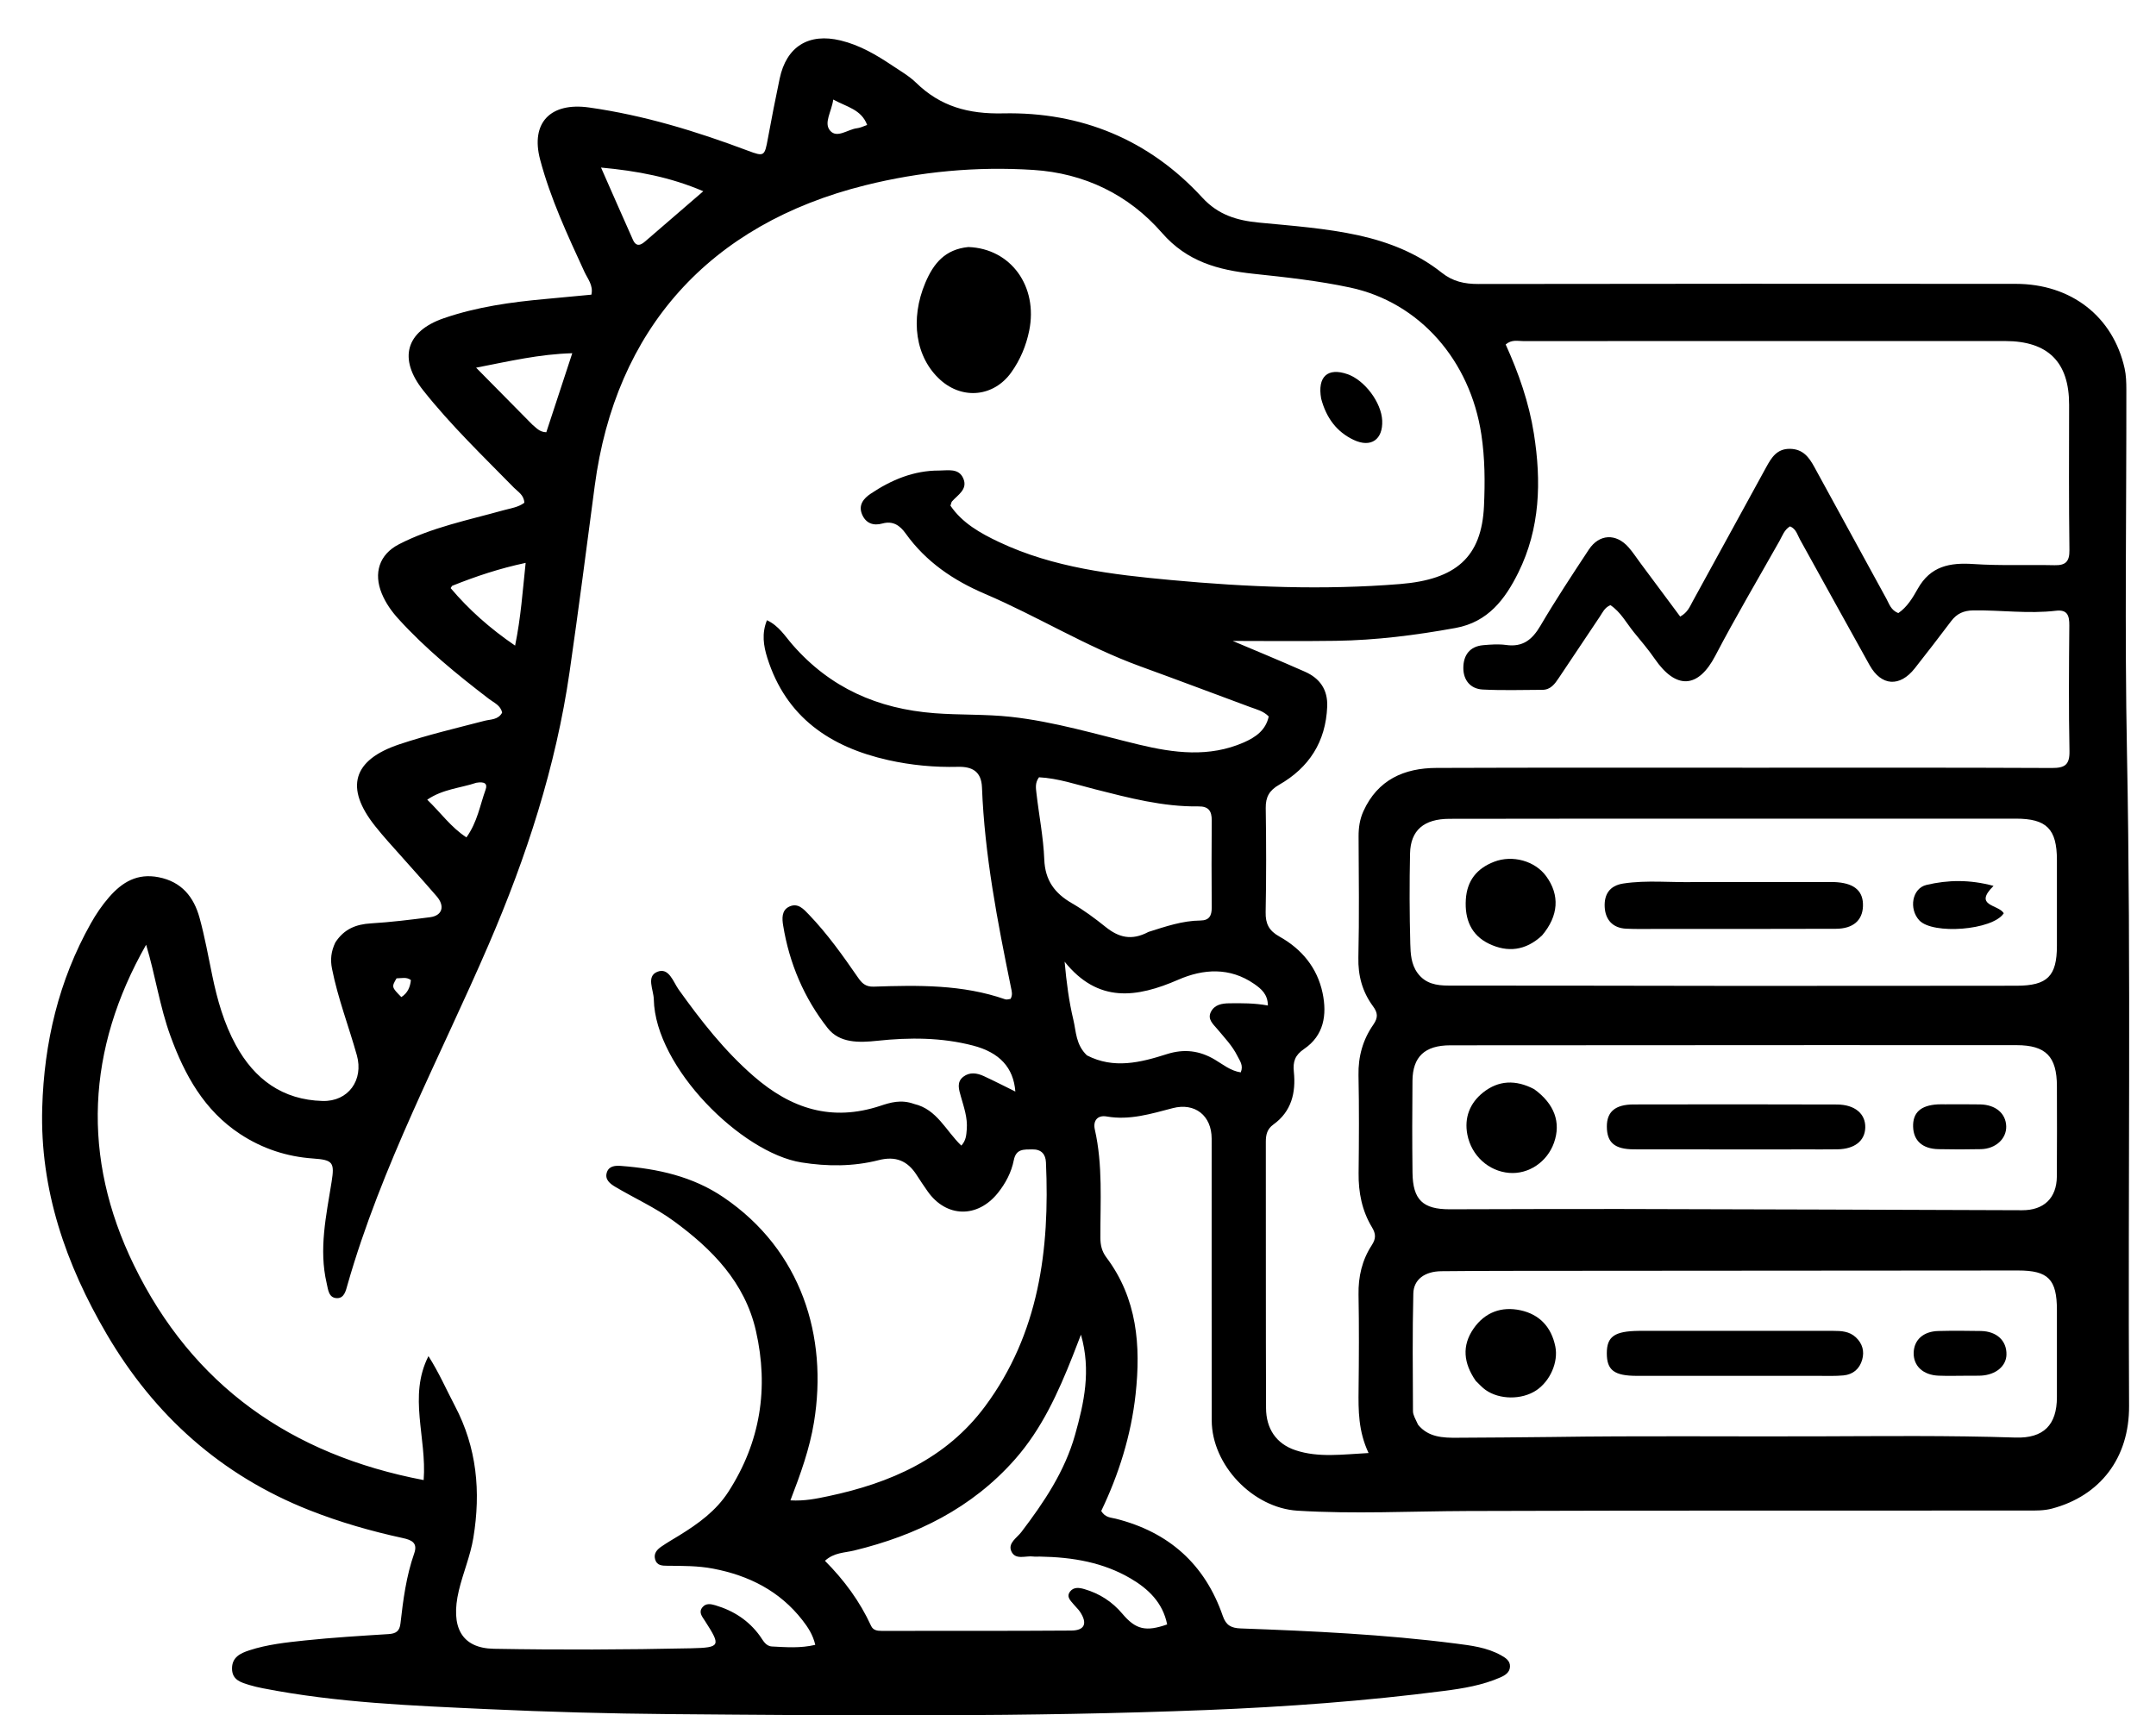
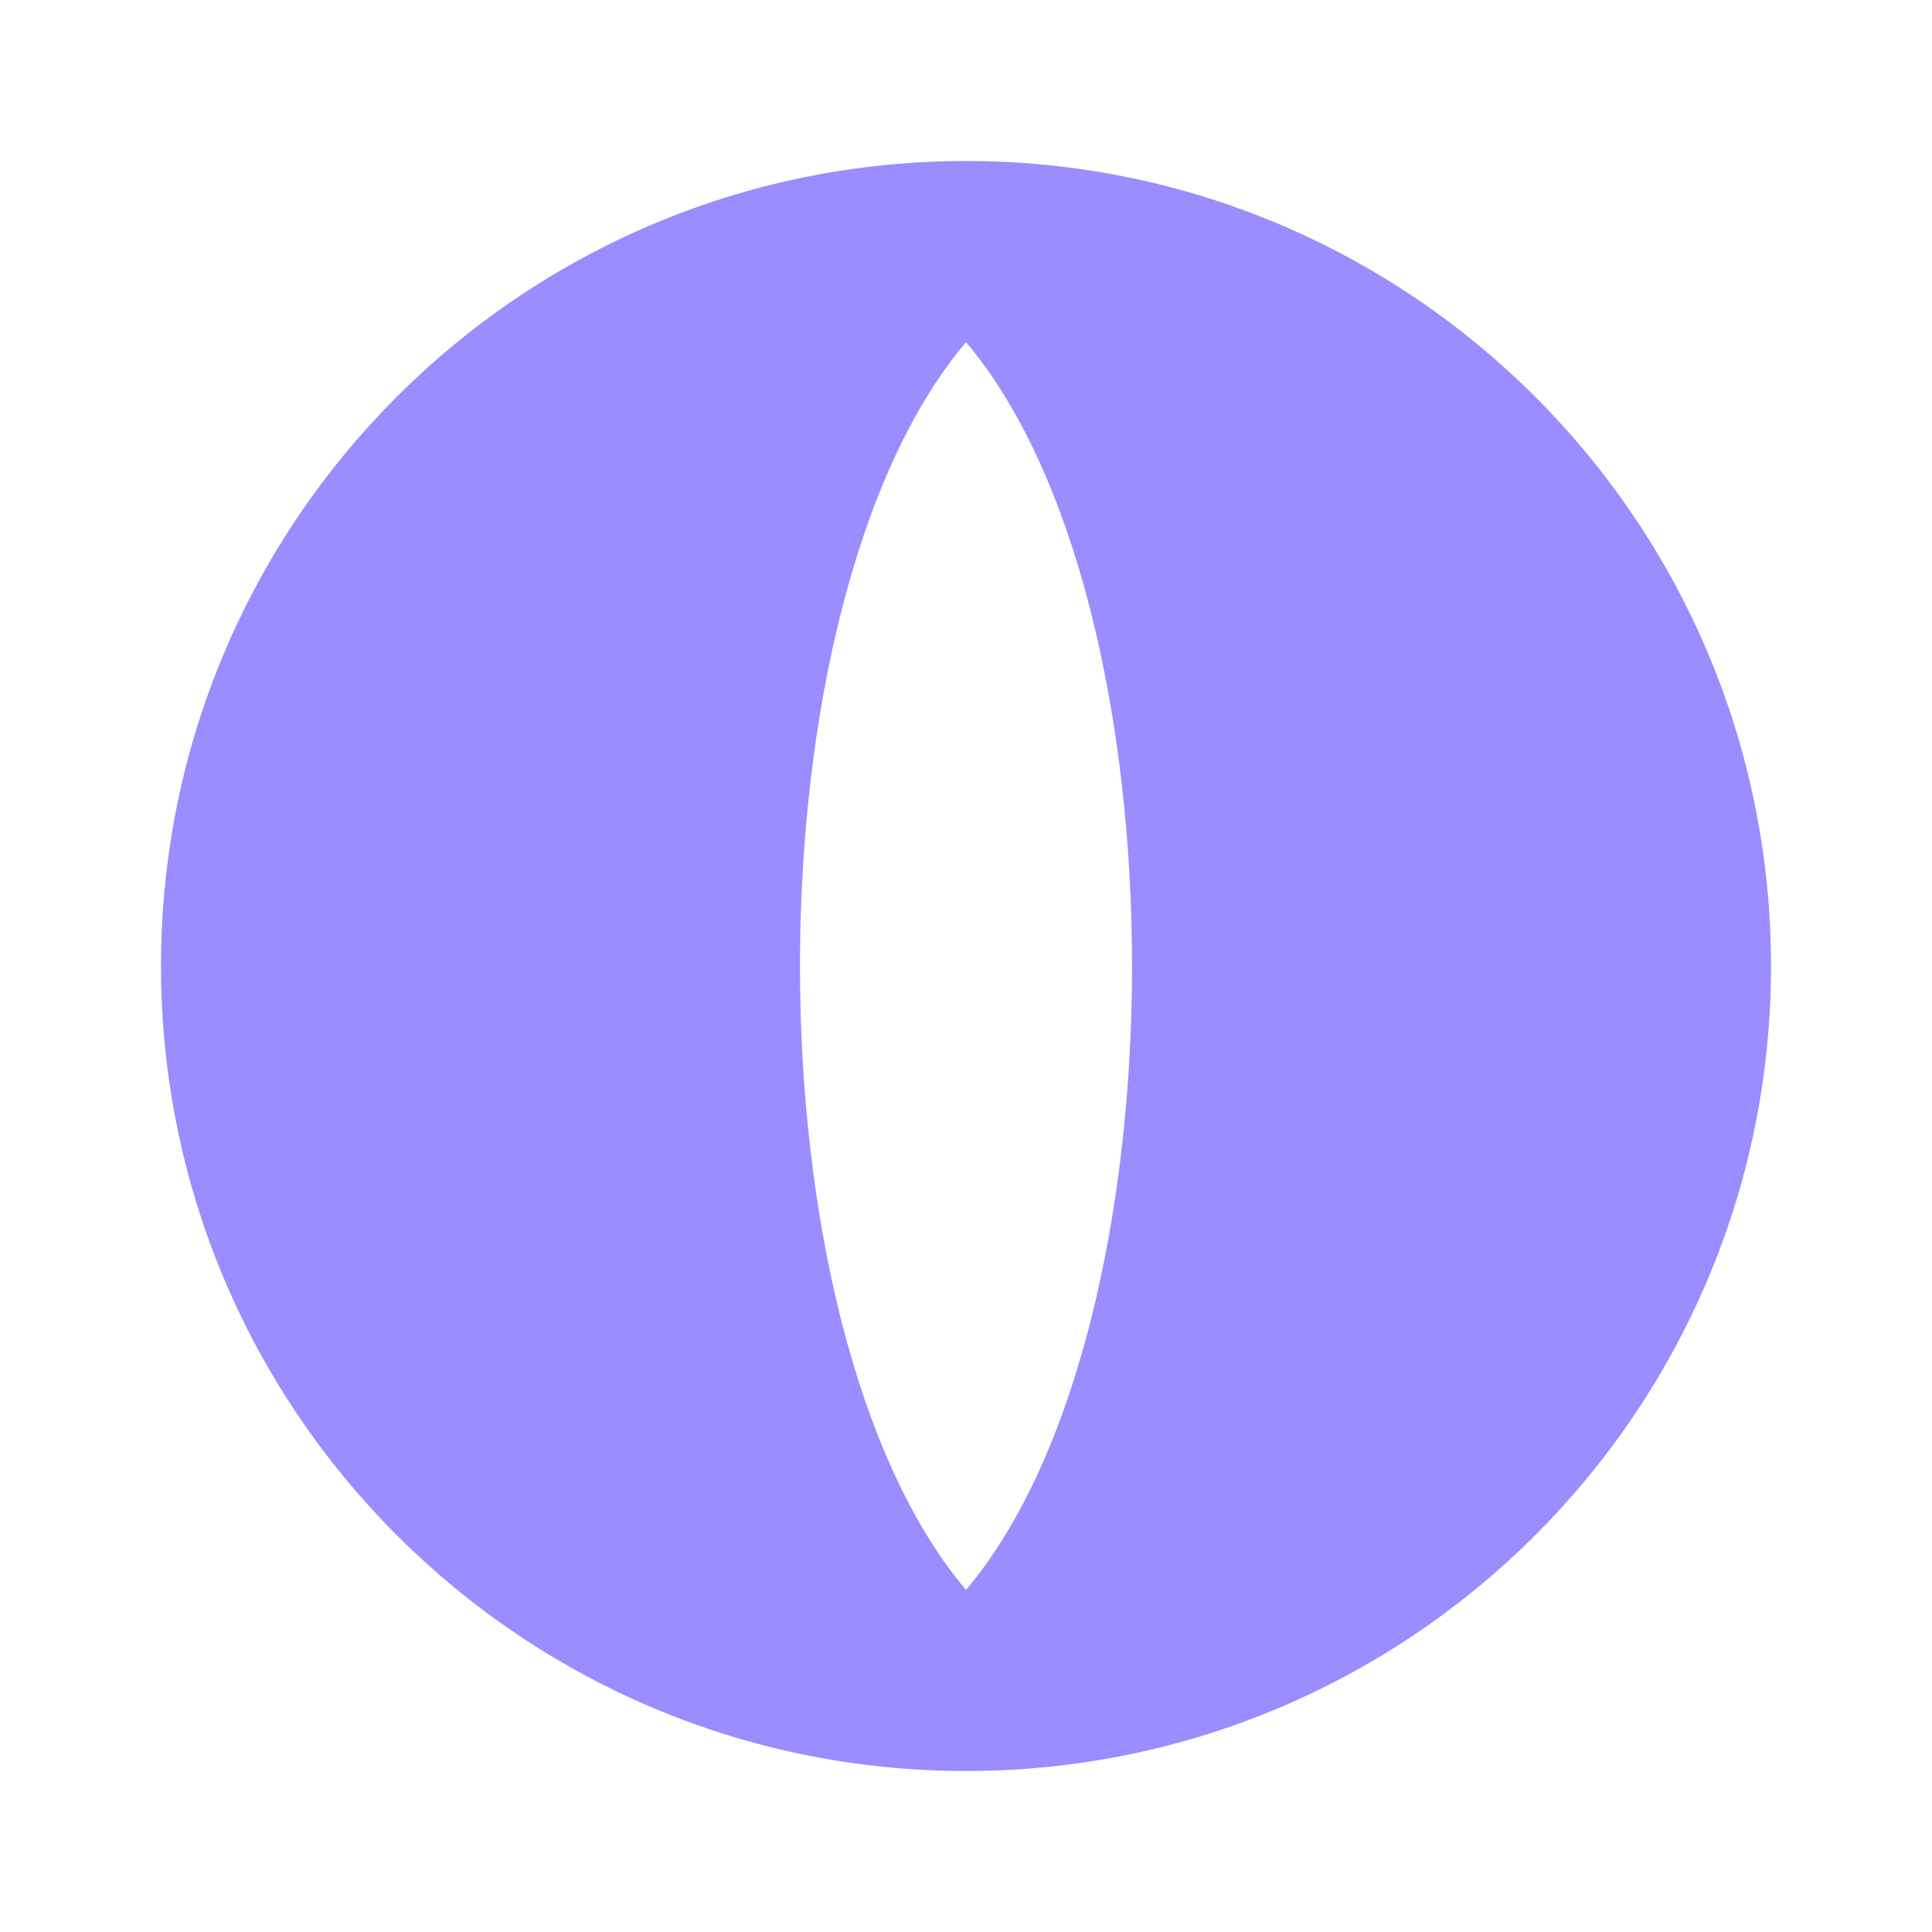
- <svg xmlns="http://www.w3.org/2000/svg" version="1.1" id="Layer_1" x="0px" y="0px" width="100%" viewBox="0 0 704 560" enable-background="new 0 0 704 560" xml:space="preserve">
-   <path fill="#000000" opacity="1" stroke="none" d=" M109.488,307.81   C112.388,303.351 116.303,301.857 121.129,301.567   C127.587,301.179 134.027,300.379 140.448,299.552   C144.409,299.042 145.383,295.955 142.586,292.719   C137.358,286.668 131.973,280.753 126.675,274.763   C125.24,273.142 123.84,271.485 122.492,269.791   C112.513,257.256 115.177,248.192 130.345,243.106   C139.495,240.039 148.883,237.835 158.212,235.408   C160.162,234.901 162.662,235.141 163.956,232.75   C163.497,230.361 161.309,229.521 159.67,228.266   C149.209,220.253 139.024,211.934 130.125,202.155   C127.865,199.672 125.954,196.975 124.666,193.852   C121.913,187.177 123.835,181.078 130.247,177.767   C140.982,172.225 152.809,169.887 164.326,166.665   C166.689,166.004 169.194,165.711 171.215,164.197   C171.095,161.64 169.147,160.632 167.815,159.272   C157.673,148.919 147.201,138.874 138.178,127.481   C129.992,117.146 132.502,108.202 144.936,103.923   C155.681,100.226 166.87,98.66 178.145,97.646   C183.086,97.202 188.024,96.717 193.106,96.237   C193.801,93.2 191.881,91.055 190.827,88.762   C185.334,76.815 179.756,64.896 176.371,52.135   C173.163,40.042 179.803,33.33 192.346,35.103   C210.249,37.634 227.356,42.876 244.196,49.209   C249.543,51.22 249.674,51.054 250.74,45.211   C251.929,38.686 253.223,32.179 254.582,25.688   C256.781,15.187 264.072,10.705 274.462,13.212   C280.745,14.728 286.169,17.928 291.44,21.46   C294.068,23.221 296.884,24.834 299.124,27.018   C307.093,34.784 316.209,37.271 327.502,37.028   C352.968,36.48 375.166,45.562 392.586,64.533   C397.815,70.226 403.954,72.007 411.081,72.697   C421.979,73.754 432.938,74.518 443.656,76.875   C453.503,79.04 462.812,82.737 470.764,89.053   C474.434,91.968 478.231,92.758 482.743,92.75   C541.237,92.654 599.732,92.658 658.226,92.705   C676.321,92.719 689.988,103.392 693.753,120.322   C694.252,122.564 694.316,124.938 694.319,127.252   C694.366,166.748 693.759,206.256 694.519,245.737   C695.89,316.884 694.814,388.028 695.205,459.172   C695.298,476.185 685.759,488.523 670.035,492.692   C667.385,493.395 664.757,493.33 662.105,493.332   C601.111,493.369 540.117,493.269 479.124,493.482   C460.639,493.546 442.161,494.516 423.676,493.378   C409.103,492.48 395.685,478.479 395.664,463.87   C395.619,433.206 395.653,402.542 395.643,371.878   C395.64,364.339 390.176,360.022 382.935,361.91   C375.853,363.756 368.872,365.946 361.346,364.627   C358.431,364.117 356.835,365.965 357.495,368.884   C360.137,380.558 359.269,392.396 359.307,404.19   C359.315,406.611 359.763,408.658 361.274,410.672   C371.33,424.078 372.545,439.435 370.803,455.371   C369.33,468.85 365.274,481.619 359.583,493.478   C360.918,495.681 362.744,495.595 364.305,495.987   C381.64,500.344 393.439,510.832 399.282,527.766   C400.332,530.809 402.011,531.718 405.123,531.831   C428.551,532.68 451.972,533.776 475.249,536.753   C480.33,537.403 485.51,538.02 490.123,540.595   C491.582,541.409 493.134,542.364 493.061,544.301   C492.989,546.22 491.428,547.162 489.898,547.833   C484.047,550.399 477.77,551.429 471.526,552.234   C445.79,555.552 419.952,557.448 394.005,558.477   C335.544,560.797 277.076,560.313 218.605,559.813   C198.791,559.644 178.969,559.105 159.176,558.185   C134.622,557.044 110.02,556.125 85.792,551.365   C84.328,551.077 82.866,550.743 81.441,550.307   C78.707,549.469 75.816,548.695 75.765,545.009   C75.713,541.224 78.503,539.933 81.428,538.975   C87.3,537.052 93.445,536.406 99.531,535.761   C108.615,534.8 117.746,534.257 126.866,533.679   C129.259,533.527 130.473,532.758 130.762,530.225   C131.644,522.472 132.65,514.73 135.26,507.305   C136.448,503.922 134.466,502.952 131.608,502.332   C121.2,500.074 111.002,497.15 101.063,493.228   C72.179,481.831 50.375,462.229 34.823,435.68   C21.496,412.931 13.014,388.523 13.787,361.775   C14.4,340.577 19.139,320.275 29.644,301.593   C31.361,298.541 33.304,295.66 35.622,293.001   C39.935,288.052 44.85,285.136 51.784,286.492   C59.318,287.964 63.288,292.932 65.164,299.756   C66.876,305.985 68.019,312.374 69.332,318.708   C70.958,326.557 73.129,334.206 76.995,341.294   C83.126,352.532 92.314,359.208 105.321,359.568   C113.781,359.802 118.779,352.689 116.524,344.638   C113.882,335.202 110.324,326.036 108.41,316.378   C107.823,313.416 108.083,310.795 109.488,307.81  M298.517,360.55   C305.973,362.288 308.876,369.356 313.904,374.142   C315.476,372.434 315.529,370.657 315.679,368.82   C315.987,365.046 314.736,361.608 313.751,358.086   C313.128,355.859 312.267,353.407 314.576,351.638   C316.641,350.055 319.029,350.426 321.226,351.439   C324.662,353.021 328.027,354.758 331.541,356.488   C330.944,348.687 326.423,343.732 317.701,341.466   C307.419,338.794 296.94,338.789 286.475,339.907   C280.439,340.551 274.147,340.709 270.263,335.769   C262.568,325.981 257.739,314.637 255.725,302.259   C255.361,300.024 255.155,297.265 257.756,296.071   C260.568,294.78 262.395,296.882 264.156,298.72   C270.175,305 275.194,312.057 280.117,319.192   C281.354,320.986 282.539,322.321 285.288,322.229   C299.763,321.741 314.256,321.486 328.236,326.368   C328.766,326.553 329.456,326.28 329.985,326.228   C330.724,324.864 330.372,323.771 330.136,322.619   C325.716,300.98 321.5,279.304 320.646,257.154   C320.442,251.864 317.342,250.328 312.809,250.44   C305.12,250.631 297.5,249.91 290.034,248.238   C271.121,244.002 256.672,234.282 250.554,214.865   C249.315,210.933 248.675,206.897 250.434,202.558   C254.338,204.379 256.352,207.783 258.784,210.568   C271.082,224.655 286.573,231.494 305.117,232.922   C313.428,233.562 321.744,233.203 330.037,234.108   C344.32,235.667 357.993,239.837 371.868,243.176   C383.328,245.934 394.81,247.43 406.125,242.478   C410.025,240.77 413.325,238.462 414.278,233.986   C412.493,232.178 410.345,231.709 408.331,230.963   C396.319,226.51 384.332,221.987 372.294,217.608   C354.699,211.207 338.762,201.274 321.614,193.949   C311.264,189.527 302.347,183.476 295.734,174.243   C293.889,171.667 291.637,169.992 288.086,170.982   C285.224,171.78 282.722,170.943 281.489,167.99   C280.196,164.898 282.02,162.776 284.295,161.249   C291.035,156.728 298.343,153.654 306.629,153.674   C309.53,153.681 313.095,152.789 314.566,156.306   C316.041,159.832 312.78,161.59 310.855,163.756   C310.654,163.982 310.625,164.361 310.348,165.144   C314.19,170.801 320.084,174.133 326.257,177.045   C344.032,185.432 363.28,187.666 382.437,189.442   C407.284,191.746 432.212,192.771 457.209,190.737   C475.344,189.262 483.805,182.027 484.568,165.252   C484.922,157.462 484.885,149.668 483.701,141.856   C480.053,117.783 463.632,98.786 440.878,93.914   C430.517,91.696 419.898,90.54 409.341,89.42   C397.83,88.198 387.646,85.5 379.413,76.045   C368.534,63.551 354.057,56.559 337.406,55.496   C318.895,54.314 300.551,56.009 282.469,60.522   C231.616,73.212 200.947,107.546 194.192,158.726   C191.522,178.957 188.91,199.205 185.991,219.398   C181.517,250.347 171.906,279.886 159.535,308.549   C143.651,345.348 124.542,380.81 113.467,419.608   C112.935,421.474 112.443,424.006 110.041,423.961   C107.294,423.909 107.152,421.176 106.671,419.12   C104.055,407.939 106.527,396.975 108.273,386.013   C109.286,379.651 108.749,378.809 102.238,378.356   C93.612,377.757 85.626,375.119 78.39,370.354   C66.675,362.64 60.324,351.125 55.665,338.362   C52.133,328.687 50.728,318.491 47.713,308.544   C28.291,342.683 26.564,377.909 43.707,413.134   C62.828,452.422 95.014,475.143 138.338,483.376   C139.397,469.466 133.242,455.992 139.903,442.896   C143.301,448.199 145.707,453.765 148.523,459.115   C155.721,472.789 157.047,487.141 154.568,502.215   C153.584,508.199 151.193,513.68 149.819,519.493   C147.008,531.384 150.726,538.291 161.237,538.478   C182.724,538.859 204.231,538.779 225.716,538.312   C235.395,538.101 235.395,537.464 230.153,529.318   C229.24,527.898 227.996,526.516 229.419,524.86   C230.537,523.56 232.054,523.814 233.587,524.27   C239.521,526.033 244.457,529.209 248.12,534.261   C249.181,535.724 249.974,537.62 252.102,537.727   C256.697,537.958 261.316,538.348 266.211,537.192   C265.461,533.924 263.833,531.458 262.008,529.119   C254.567,519.578 244.549,514.543 232.853,512.302   C227.892,511.351 222.921,511.406 217.931,511.361   C216.242,511.346 214.48,511.344 213.909,509.248   C213.376,507.289 214.583,506.05 215.982,505.085   C217.898,503.763 219.932,502.61 221.915,501.385   C228.045,497.597 233.813,493.438 237.822,487.229   C248.314,470.979 251.081,453.333 246.836,434.67   C243.228,418.809 232.55,407.937 219.892,398.707   C213.946,394.371 207.222,391.359 200.926,387.621   C199.253,386.627 197.369,385.229 198.168,382.85   C198.877,380.739 200.979,380.639 202.816,380.78   C214.73,381.693 226.178,384.183 236.274,391.046   C261.746,408.359 270.367,436.529 265.791,464.486   C264.368,473.174 261.397,481.419 258.096,490.004   C262.748,490.272 266.625,489.448 270.464,488.636   C290.686,484.36 308.956,476.439 321.679,459.266   C339.271,435.523 342.814,408.125 341.534,379.611   C341.415,376.953 340.035,375.318 337.053,375.38   C334.337,375.436 331.783,375.114 331.034,378.911   C330.257,382.85 328.377,386.432 325.837,389.605   C319.181,397.922 308.967,397.696 302.906,389.086   C301.66,387.316 300.455,385.515 299.284,383.694   C296.319,379.082 292.448,377.483 286.914,378.893   C278.615,381.009 270.142,380.991 261.671,379.636   C242.155,376.514 213.961,348.641 213.489,326.411   C213.421,323.21 210.94,318.903 214.618,317.387   C218.435,315.812 219.842,320.721 221.607,323.187   C228.895,333.366 236.49,343.113 246.045,351.436   C258.348,362.154 271.591,366.389 287.464,361.153   C290.685,360.091 294.183,358.974 298.517,360.55  M573.5,250.729   C605.658,250.73 637.816,250.662 669.973,250.816   C674.228,250.836 675.84,249.802 675.748,245.259   C675.473,231.601 675.577,217.933 675.696,204.271   C675.724,201.046 675.075,199.02 671.34,199.462   C662.352,200.526 653.369,199.227 644.378,199.347   C641.235,199.389 638.983,200.37 637.126,202.839   C633.223,208.029 629.245,213.165 625.231,218.271   C620.356,224.471 614.318,224.094 610.49,217.251   C602.85,203.589 595.339,189.856 587.736,176.174   C586.879,174.633 586.468,172.693 584.492,171.906   C582.63,173.011 582.007,174.981 581.046,176.687   C574.019,189.167 566.718,201.504 560.086,214.191   C554.552,224.778 547.346,225.394 540.302,215.13   C538.233,212.116 535.822,209.333 533.515,206.486   C531.041,203.433 529.177,199.82 525.841,197.632   C523.924,198.452 523.277,200.069 522.365,201.426   C517.903,208.06 513.472,214.714 509.03,221.361   C507.714,223.33 506.35,225.282 503.641,225.291   C497.144,225.313 490.633,225.529 484.153,225.192   C480.102,224.981 477.817,222.096 477.822,218.135   C477.828,214.05 479.865,211.096 484.313,210.708   C486.795,210.491 489.351,210.303 491.797,210.646   C497.245,211.409 500.332,208.901 502.992,204.377   C507.968,195.913 513.382,187.7 518.793,179.5   C522.189,174.354 527.687,174.109 531.772,178.743   C533.197,180.36 534.378,182.193 535.669,183.929   C540.001,189.754 544.333,195.579 548.637,201.367   C551.111,200.004 551.806,198.05 552.744,196.345   C560.772,181.753 568.739,167.126 576.752,152.526   C578.46,149.413 580.243,146.485 584.576,146.587   C588.771,146.686 590.722,149.373 592.453,152.544   C600.276,166.868 608.096,181.194 615.945,195.504   C616.88,197.209 617.421,199.268 619.849,200.233   C622.73,198.3 624.573,195.204 626.218,192.273   C630.374,184.867 636.688,183.688 644.421,184.21   C653.213,184.803 662.069,184.4 670.894,184.593   C674.509,184.673 675.781,183.394 675.732,179.628   C675.525,163.817 675.596,148.002 675.629,132.189   C675.657,118.288 668.773,111.383 654.748,111.382   C602.261,111.376 549.774,111.366 497.286,111.394   C495.538,111.395 493.63,110.819 491.65,112.501   C495.86,121.788 499.259,131.444 500.871,141.665   C503.332,157.266 502.918,172.573 495.78,186.999   C491.48,195.689 485.893,203.156 475.297,205.086   C462.346,207.444 449.334,209.096 436.177,209.286   C424.299,209.457 412.417,209.322 402.517,209.322   C409.041,212.09 417.635,215.62 426.125,219.383   C430.952,221.522 433.604,225.224 433.371,230.795   C432.892,242.269 427.454,250.708 417.657,256.311   C414.491,258.122 413.248,260.288 413.301,263.897   C413.47,275.225 413.497,286.56 413.272,297.887   C413.197,301.686 414.352,303.96 417.752,305.858   C425.031,309.92 430.136,316.027 431.869,324.335   C433.352,331.442 432.289,338.189 425.836,342.573   C422.842,344.607 422.144,346.716 422.483,350.032   C423.178,356.834 421.732,363.002 415.787,367.264   C413.77,368.71 413.326,370.58 413.329,372.889   C413.369,401.881 413.302,430.875 413.402,459.867   C413.424,466.506 416.65,471.514 423.024,473.632   C430.552,476.133 438.301,474.991 446.883,474.544   C443.512,467.382 443.542,460.607 443.62,453.791   C443.737,443.461 443.792,433.127 443.604,422.8   C443.498,416.937 444.755,411.531 447.923,406.673   C449.308,404.55 449.307,402.99 447.997,400.824   C444.734,395.426 443.555,389.454 443.628,383.138   C443.75,372.475 443.81,361.807 443.592,351.147   C443.468,345.062 445.024,339.531 448.412,334.678   C450.109,332.247 449.86,330.715 448.289,328.574   C444.838,323.87 443.414,318.637 443.552,312.67   C443.855,299.513 443.68,286.345 443.62,273.182   C443.606,270.294 444.01,267.55 445.201,264.923   C449.852,254.668 458.479,250.838 469.025,250.797   C503.517,250.663 538.008,250.735 573.5,250.729  M564.5,321.979   C595.822,321.967 627.144,321.98 658.466,321.931   C668.566,321.915 671.64,318.795 671.647,308.864   C671.654,299.534 671.655,290.204 671.647,280.874   C671.638,270.735 668.292,267.363 658.218,267.362   C621.898,267.361 585.578,267.366 549.258,267.373   C523.933,267.379 498.609,267.365 473.285,267.418   C464.951,267.436 460.591,271.144 460.425,278.738   C460.211,288.563 460.242,298.4 460.502,308.223   C460.588,311.459 460.765,314.894 462.864,317.767   C465.421,321.266 469.021,321.883 473.035,321.882   C503.19,321.876 533.345,321.939 564.5,321.979  M463.035,465.29   C466.386,469.416 471.174,469.594 475.813,469.554   C486.127,469.467 496.45,469.46 506.752,469.305   C535.394,468.876 564.032,469.183 592.671,469.095   C614.479,469.027 636.289,468.775 658.096,469.491   C667.291,469.793 671.633,465.379 671.646,456.312   C671.66,446.82 671.655,437.328 671.646,427.835   C671.637,417.827 668.825,414.925 658.975,414.929   C609.681,414.949 560.388,414.99 511.094,415.035   C497.605,415.047 484.116,415.029 470.629,415.165   C465.25,415.219 461.603,417.85 461.493,422.433   C461.184,435.246 461.312,448.071 461.38,460.89   C461.387,462.142 462.172,463.389 463.035,465.29  M594.5,341.324   C554.181,341.341 513.861,341.342 473.542,341.388   C465.246,341.398 461.288,345.103 461.213,352.977   C461.118,362.973 461.106,372.971 461.226,382.965   C461.332,391.836 464.587,394.952 473.381,394.94   C491.874,394.915 510.368,394.806 528.861,394.846   C572.676,394.94 616.49,395.087 660.305,395.248   C667.329,395.274 671.562,391.342 671.624,384.235   C671.71,374.406 671.656,364.576 671.645,354.746   C671.634,345.055 668.033,341.353 658.478,341.339   C637.486,341.308 616.493,341.326 594.5,341.324  M339.452,508.363   C338.785,508.362 338.107,508.441 337.454,508.348   C334.948,507.988 331.534,509.642 330.217,506.597   C329.067,503.937 332.05,502.26 333.506,500.346   C340.902,490.622 347.686,480.533 351.036,468.618   C353.974,458.163 356.33,447.6 352.963,435.892   C351.87,438.715 351.106,440.728 350.315,442.73   C345.52,454.85 340.173,466.678 331.439,476.585   C317.353,492.561 299.236,501.446 278.862,506.395   C275.795,507.139 272.325,507.02 269.371,509.743   C275.709,516.113 280.795,523.052 284.43,530.981   C285.088,532.416 286.404,532.63 287.794,532.629   C308.459,532.615 329.125,532.671 349.79,532.527   C354.248,532.496 355.172,530.148 352.612,526.328   C352.061,525.505 351.285,524.837 350.658,524.061   C349.637,522.797 348.048,521.536 349.44,519.749   C350.63,518.221 352.496,518.527 354.088,518.99   C359.003,520.42 363.14,523.07 366.475,527.022   C370.849,532.206 374.128,532.979 381.114,530.525   C379.704,523.435 374.982,518.894 369.133,515.481   C360.298,510.327 350.522,508.541 339.452,508.363  M375.024,304.35   C380.572,302.596 386.09,300.685 392.005,300.63   C394.842,300.603 395.68,299.047 395.663,296.447   C395.601,286.948 395.584,277.448 395.667,267.949   C395.694,264.869 394.643,263.317 391.337,263.362   C379.735,263.519 368.64,260.584 357.512,257.757   C351.448,256.216 345.453,254.171 339.27,253.853   C337.935,255.626 338.24,257.371 338.42,258.96   C339.242,266.212 340.704,273.428 340.988,280.695   C341.255,287.528 344.386,291.741 350.016,294.991   C353.894,297.229 357.537,299.941 361.038,302.749   C365.176,306.067 369.388,307.355 375.024,304.35  M354.912,344.671   C363.674,349.202 372.4,347.016 380.996,344.272   C386.637,342.471 391.67,343.086 396.72,346.089   C399.335,347.645 401.817,349.729 405.142,350.227   C406.1,347.948 404.824,346.438 404.051,344.872   C402.412,341.553 399.848,338.916 397.508,336.104   C396.186,334.516 394.158,332.904 395.408,330.452   C396.609,328.098 398.977,327.698 401.397,327.667   C405.499,327.614 409.601,327.585 414.007,328.388   C413.969,324.699 411.843,322.941 409.519,321.333   C401.56,315.829 392.927,316.402 384.773,319.953   C371.136,325.891 358.552,327.682 347.627,314.076   C348.246,320.946 349.063,327.116 350.504,333.137   C351.407,336.912 351.255,341.161 354.912,344.671  M173.797,138.652   C175.069,139.644 176.065,141.101 178.385,141.17   C181.103,132.894 183.847,124.54 186.864,115.357   C176.118,115.674 166.598,117.907 155.463,120.083   C162.023,126.738 167.658,132.455 173.797,138.652  M210.655,78.848   C216.778,73.564 222.9,68.279 229.648,62.455   C218.815,57.834 208.182,55.829 196.253,54.723   C199.995,63.213 203.31,70.793 206.686,78.346   C207.406,79.956 208.54,80.731 210.655,78.848  M147.644,191.322   C147.478,191.591 147.111,192.031 147.174,192.105   C153.137,199.144 159.946,205.204 168.197,210.853   C170.105,201.539 170.658,192.983 171.64,183.831   C163.065,185.669 155.57,188.152 147.644,191.322  M155.523,255.645   C150.332,257.391 144.608,257.688 139.505,261.171   C143.965,265.465 147.268,270.211 152.307,273.478   C155.879,268.486 156.729,262.987 158.561,257.897   C159.302,255.84 158.11,255.208 155.523,255.645  M283.151,40.81   C281.266,35.73 276.493,34.934 272.081,32.511   C271.528,36.541 268.883,40.144 271.07,42.683   C273.317,45.291 276.821,42.249 279.797,41.888   C280.762,41.771 281.694,41.386 283.151,40.81  M129.482,319.518   C127.838,322.325 127.856,322.4 131.05,325.638   C133.143,324.302 133.938,322.334 134.169,320.079   C132.718,319.018 131.359,319.478 129.482,319.518  z" />
-   <path fill="#000000" opacity="1" stroke="none" d=" M316.201,80.678   C330.124,81.185 338.986,93.567 336.071,107.97   C335.072,112.906 333.136,117.523 330.2,121.634   C324.528,129.572 314.365,130.62 307.09,124.104   C298.908,116.776 297.092,104.281 302.166,92.314   C304.815,86.067 308.553,81.43 316.201,80.678  z" />
-   <path fill="#000000" opacity="1" stroke="none" d=" M431.404,130.201   C430.103,122.972 433.565,119.954 440.003,122.204   C445.62,124.167 451.076,131.464 451.332,137.355   C451.6,143.529 447.696,146.329 442.058,143.685   C436.51,141.083 433.083,136.53 431.404,130.201  z" />
-   <path fill="#000000" opacity="1" stroke="none" d=" M554,288.062   C568.163,288.063 581.827,288.063 595.49,288.068   C596.99,288.068 598.497,288.008 599.987,288.136   C605.786,288.634 608.483,291.205 608.314,295.976   C608.149,300.613 605.07,303.313 599.465,303.333   C579.803,303.403 560.141,303.377 540.478,303.381   C537.312,303.381 534.142,303.454 530.982,303.303   C526.583,303.094 524.212,300.356 523.985,296.267   C523.763,292.254 525.465,289.249 530.051,288.549   C537.859,287.357 545.687,288.29 554,288.062  z" />
-   <path fill="#000000" opacity="1" stroke="none" d=" M503.512,305.522   C498.134,310.548 492.217,311.103 486.217,308.225   C480.354,305.412 478.237,300.189 478.637,293.784   C479.023,287.605 482.213,283.639 487.85,281.453   C493.873,279.117 501.213,281.152 504.868,286.151   C509.362,292.299 508.976,299.075 503.512,305.522  z" />
-   <path fill="#000000" opacity="1" stroke="none" d=" M654.292,298.263   C650.648,303.853 631.07,305.281 626.708,300.579   C623.242,296.843 624.336,290.123 629.051,289.007   C636.003,287.361 643.14,287.205 650.948,289.324   C644.252,295.974 652.559,295.328 654.292,298.263  z" />
-   <path fill="#000000" opacity="1" stroke="none" d=" M535.155,434.649   C556.61,434.652 577.585,434.667 598.56,434.646   C601.274,434.644 603.892,434.778 606.015,436.783   C608.164,438.812 608.835,441.331 608.058,444.078   C607.212,447.066 605.054,448.905 601.951,449.197   C599.309,449.446 596.63,449.343 593.968,449.344   C574.158,449.352 554.349,449.355 534.539,449.342   C527.081,449.337 524.666,447.505 524.674,441.949   C524.681,436.528 527.144,434.73 535.155,434.649  z" />
-   <path fill="#000000" opacity="1" stroke="none" d=" M481.873,450.97   C477.885,445.191 477.289,439.511 481.152,433.921   C484.841,428.584 490.279,426.585 496.48,427.923   C502.704,429.265 506.583,433.398 507.867,439.787   C508.88,444.827 506.192,451.056 501.617,454.087   C496.919,457.198 489.642,457.17 485.08,453.94   C484.002,453.177 483.1,452.163 481.873,450.97  z" />
-   <path fill="#000000" opacity="1" stroke="none" d=" M642.89,449.297   C639.264,449.3 636.112,449.411 632.97,449.28   C627.894,449.069 624.743,446.056 624.875,441.745   C625.002,437.586 628.03,434.821 632.889,434.695   C637.524,434.576 642.166,434.605 646.803,434.689   C652.017,434.783 655.292,437.885 655.171,442.444   C655.071,446.205 651.657,449.019 646.847,449.269   C645.69,449.329 644.529,449.29 642.89,449.297  z" />
-   <path fill="#000000" opacity="1" stroke="none" d=" M589.993,375.382   C570.856,375.38 552.217,375.4 533.578,375.363   C527.224,375.351 524.697,373.163 524.686,367.898   C524.677,363.108 527.403,360.718 533.41,360.703   C555.544,360.649 577.678,360.651 599.811,360.721   C605.682,360.74 609.2,363.769 609.067,368.279   C608.939,372.622 605.565,375.271 599.978,375.355   C596.816,375.403 593.654,375.375 589.993,375.382  z" />
-   <path fill="#000000" opacity="1" stroke="none" d=" M500.946,355.705   C507.606,360.526 509.761,366.601 507.43,373.201   C505.209,379.488 499.138,383.576 492.794,383.055   C486.153,382.51 480.489,377.53 479.135,370.531   C478.075,365.052 479.934,360.251 484.271,356.802   C489.304,352.801 494.891,352.546 500.946,355.705  z" />
-   <path fill="#000000" opacity="1" stroke="none" d=" M635.184,360.665   C639.306,360.669 642.954,360.613 646.598,360.691   C651.657,360.798 654.979,363.645 655.091,367.843   C655.199,371.894 651.664,375.19 646.85,375.303   C642.212,375.412 637.567,375.405 632.929,375.303   C627.739,375.188 624.827,372.526 624.691,367.999   C624.552,363.377 627.152,361 632.719,360.68   C633.38,360.642 634.045,360.668 635.184,360.665  z" />
+ <svg xmlns="http://www.w3.org/2000/svg" viewBox="0 0 48 48">
+   <path fill="#9B8CFF" fill-rule="evenodd" d="M4 24a20 20 0 1 0 40 0a20 20 0 1 0 -40 0ZM24 8.5C29.5 15 29.5 33 24 39.5C18.5 33 18.5 15 24 8.5Z" />
</svg>
